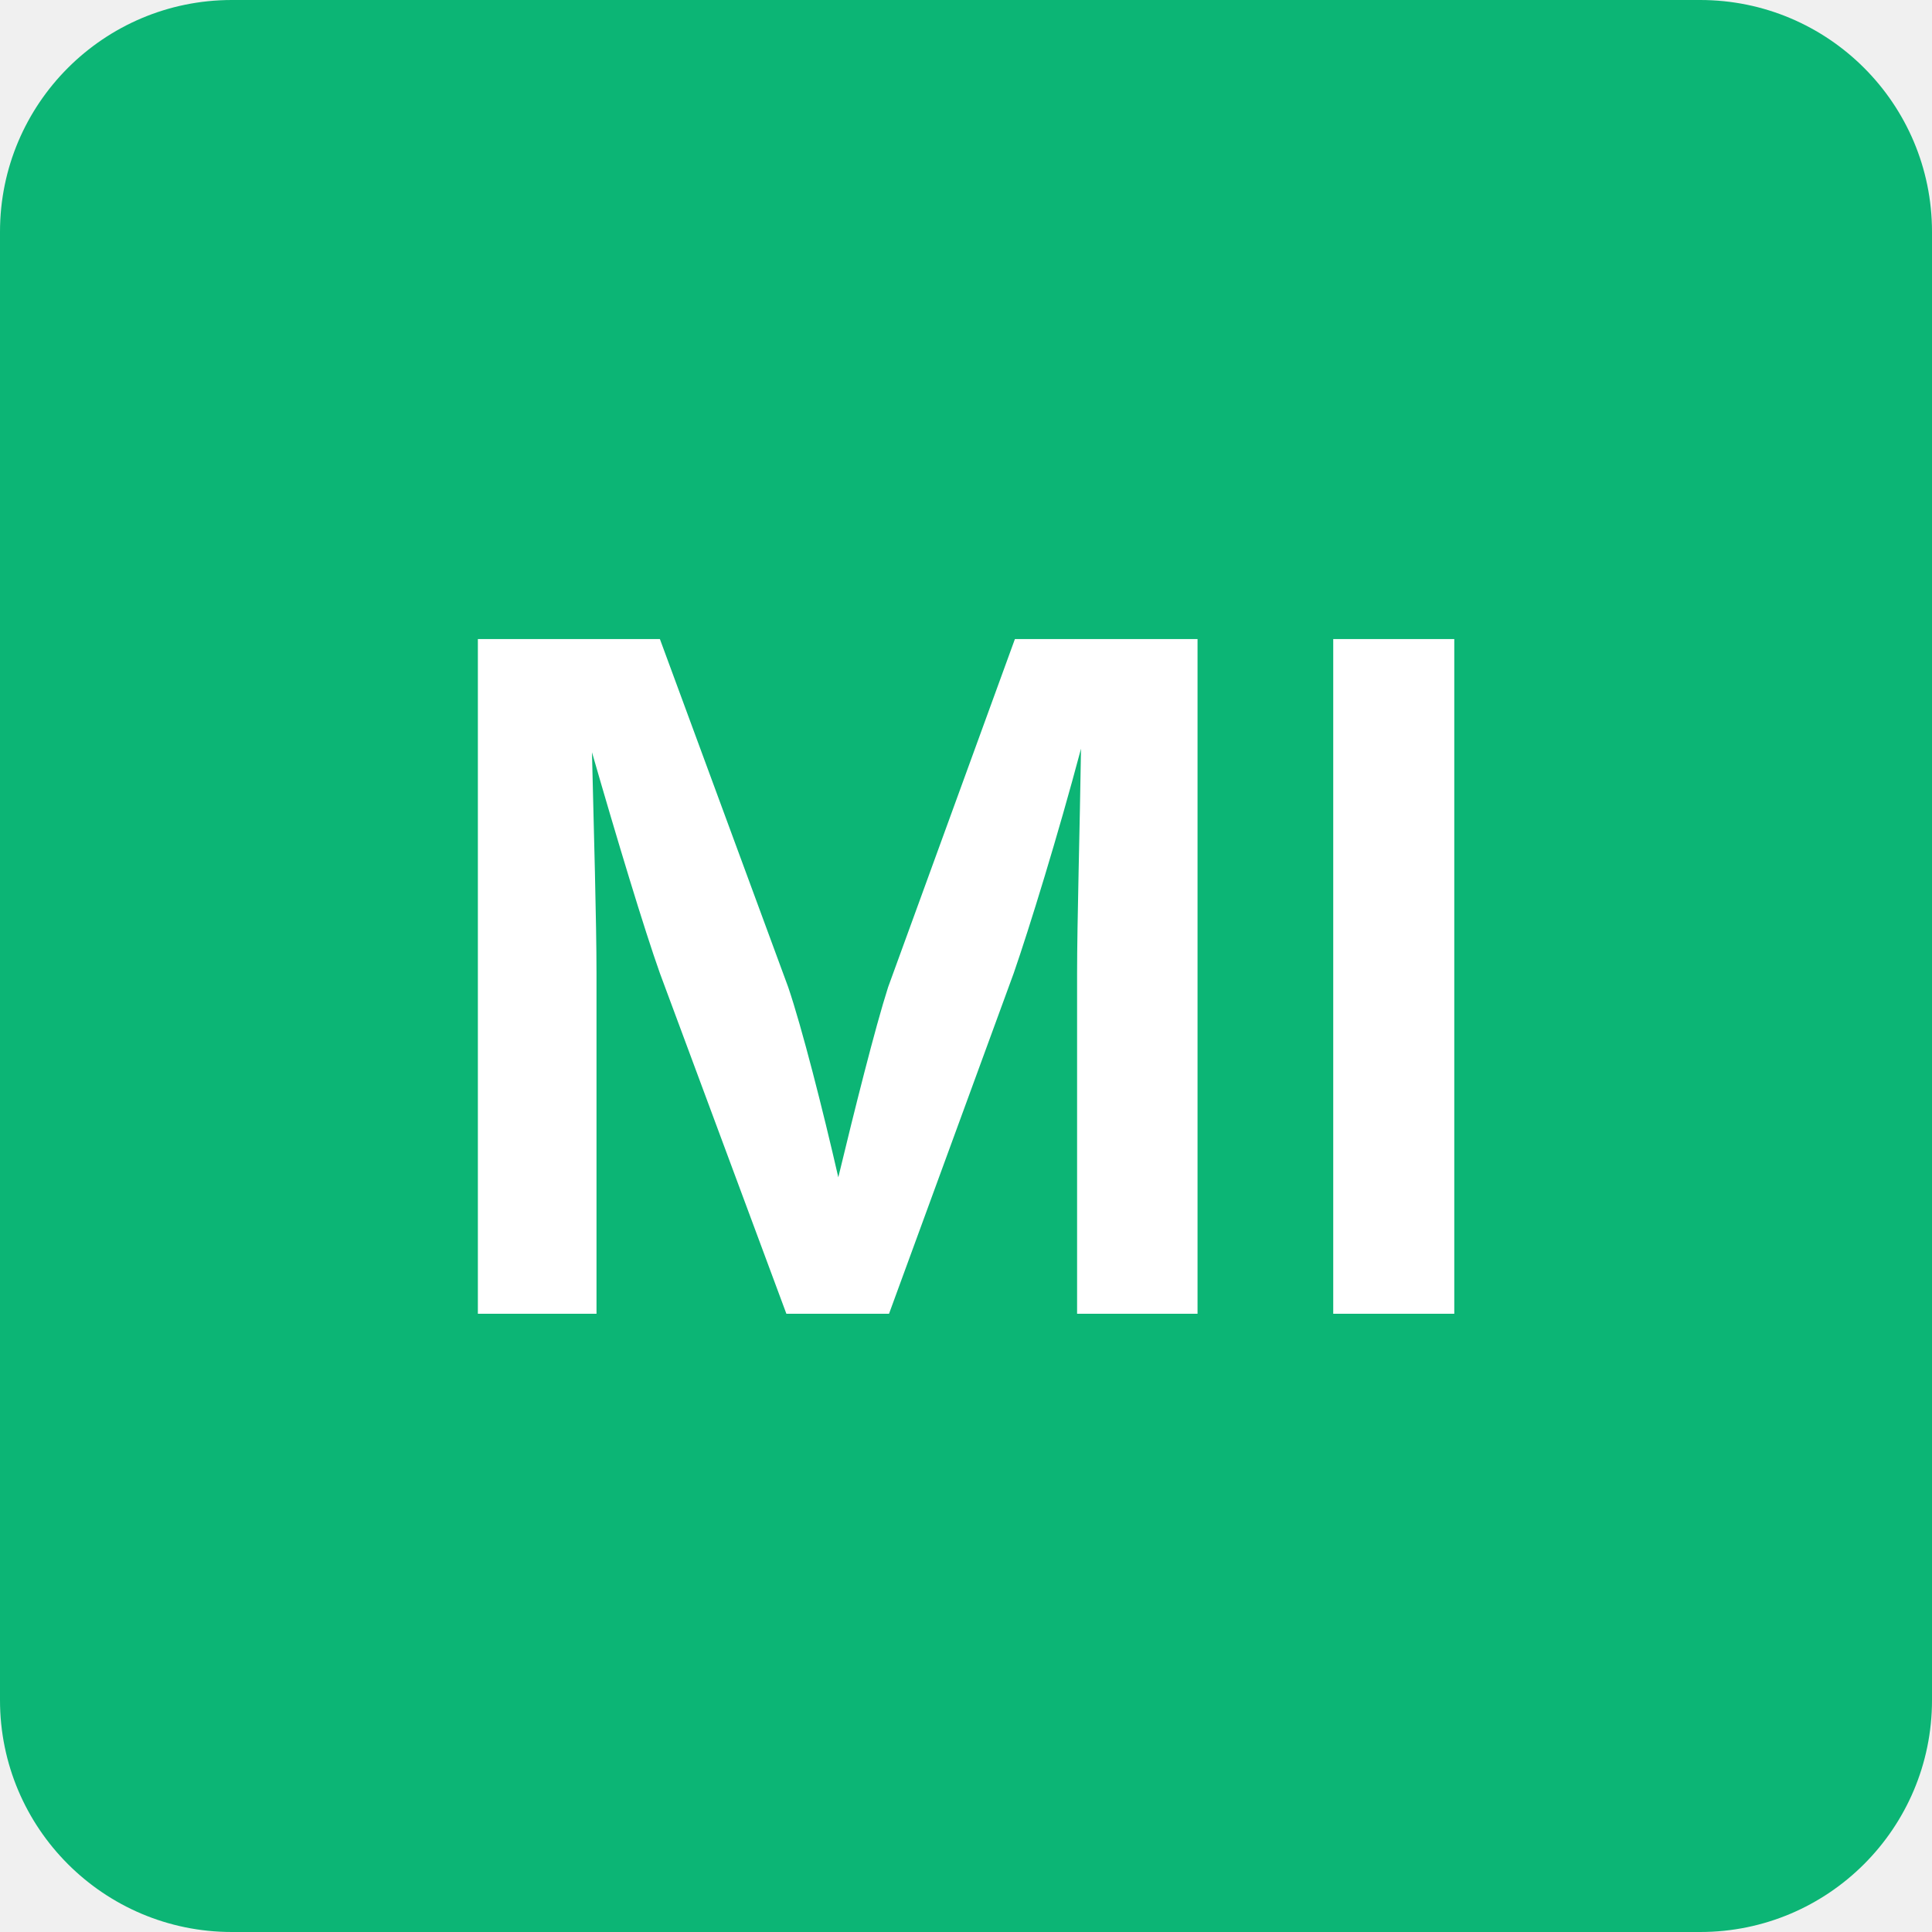
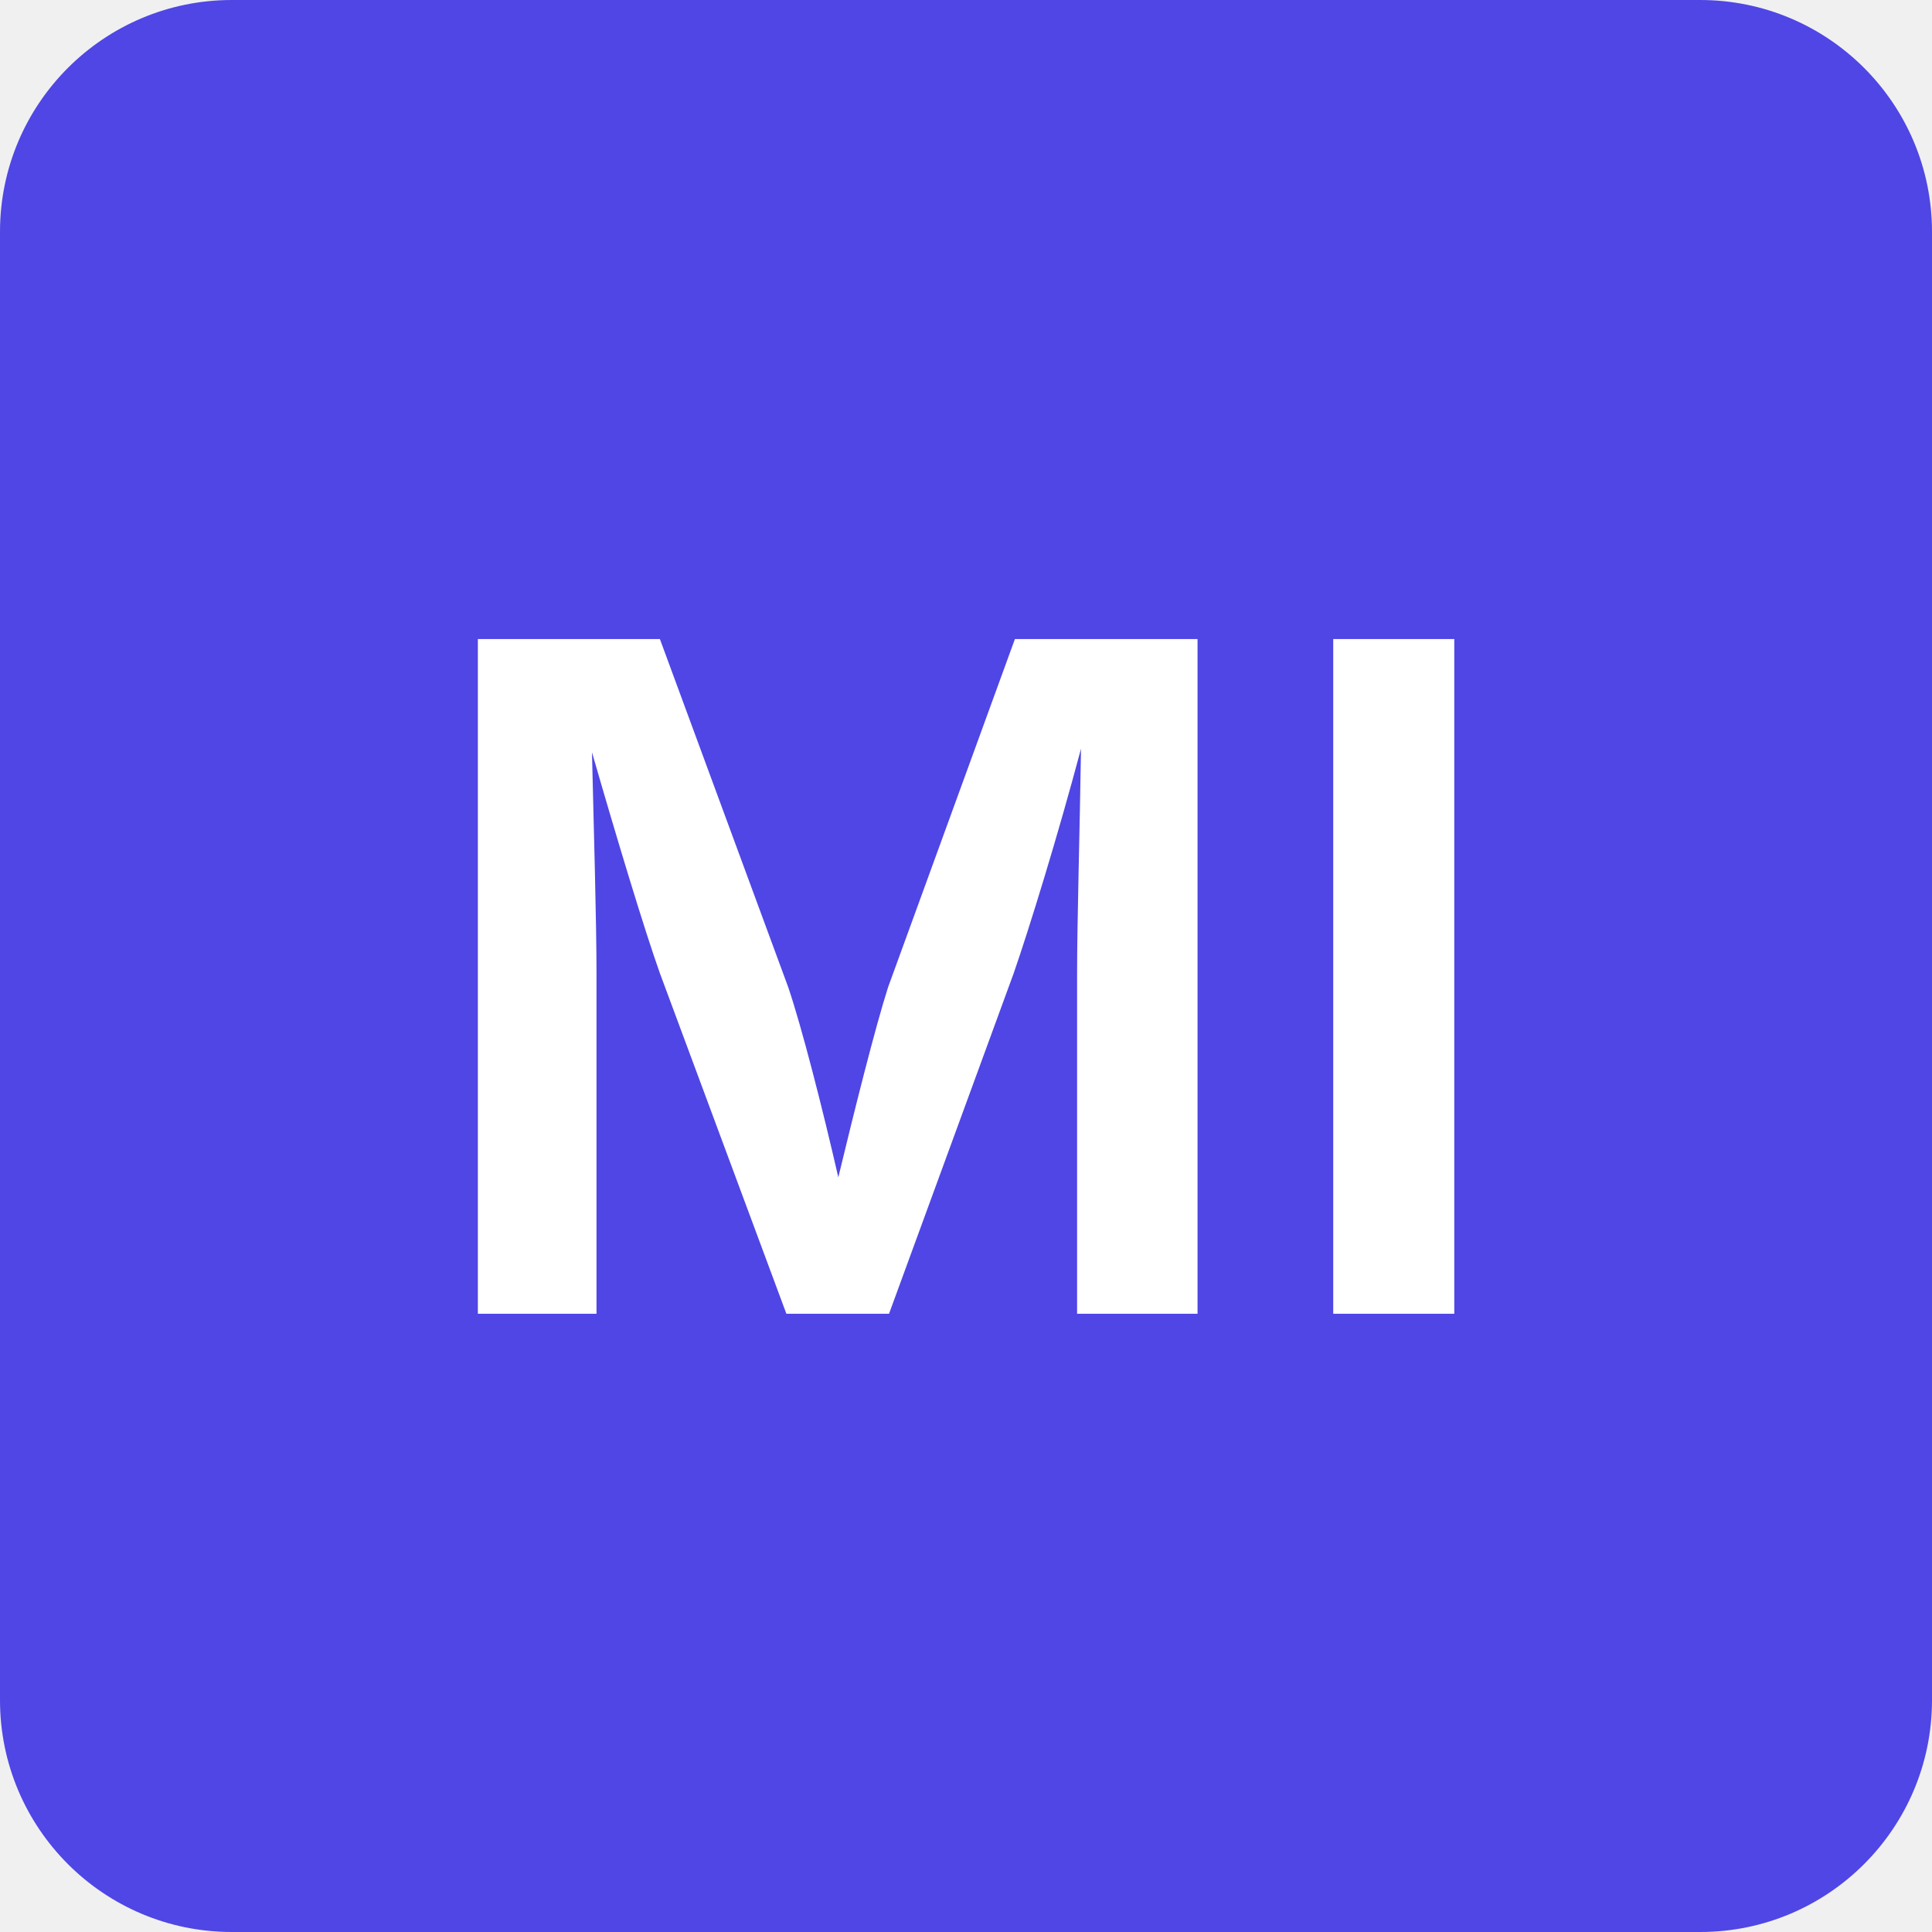
<svg xmlns="http://www.w3.org/2000/svg" viewBox="0 0 100 100">
-   <rect width="100" height="100" rx="12" fill="#0cb575" />
+   <rect width="100" height="100" rx="12" fill="#4f46e5" />
  <text x="50" y="68" font-family="Inter,sans-serif" font-size="48" font-weight="600" fill="white" text-anchor="middle">MI</text>
</svg>
